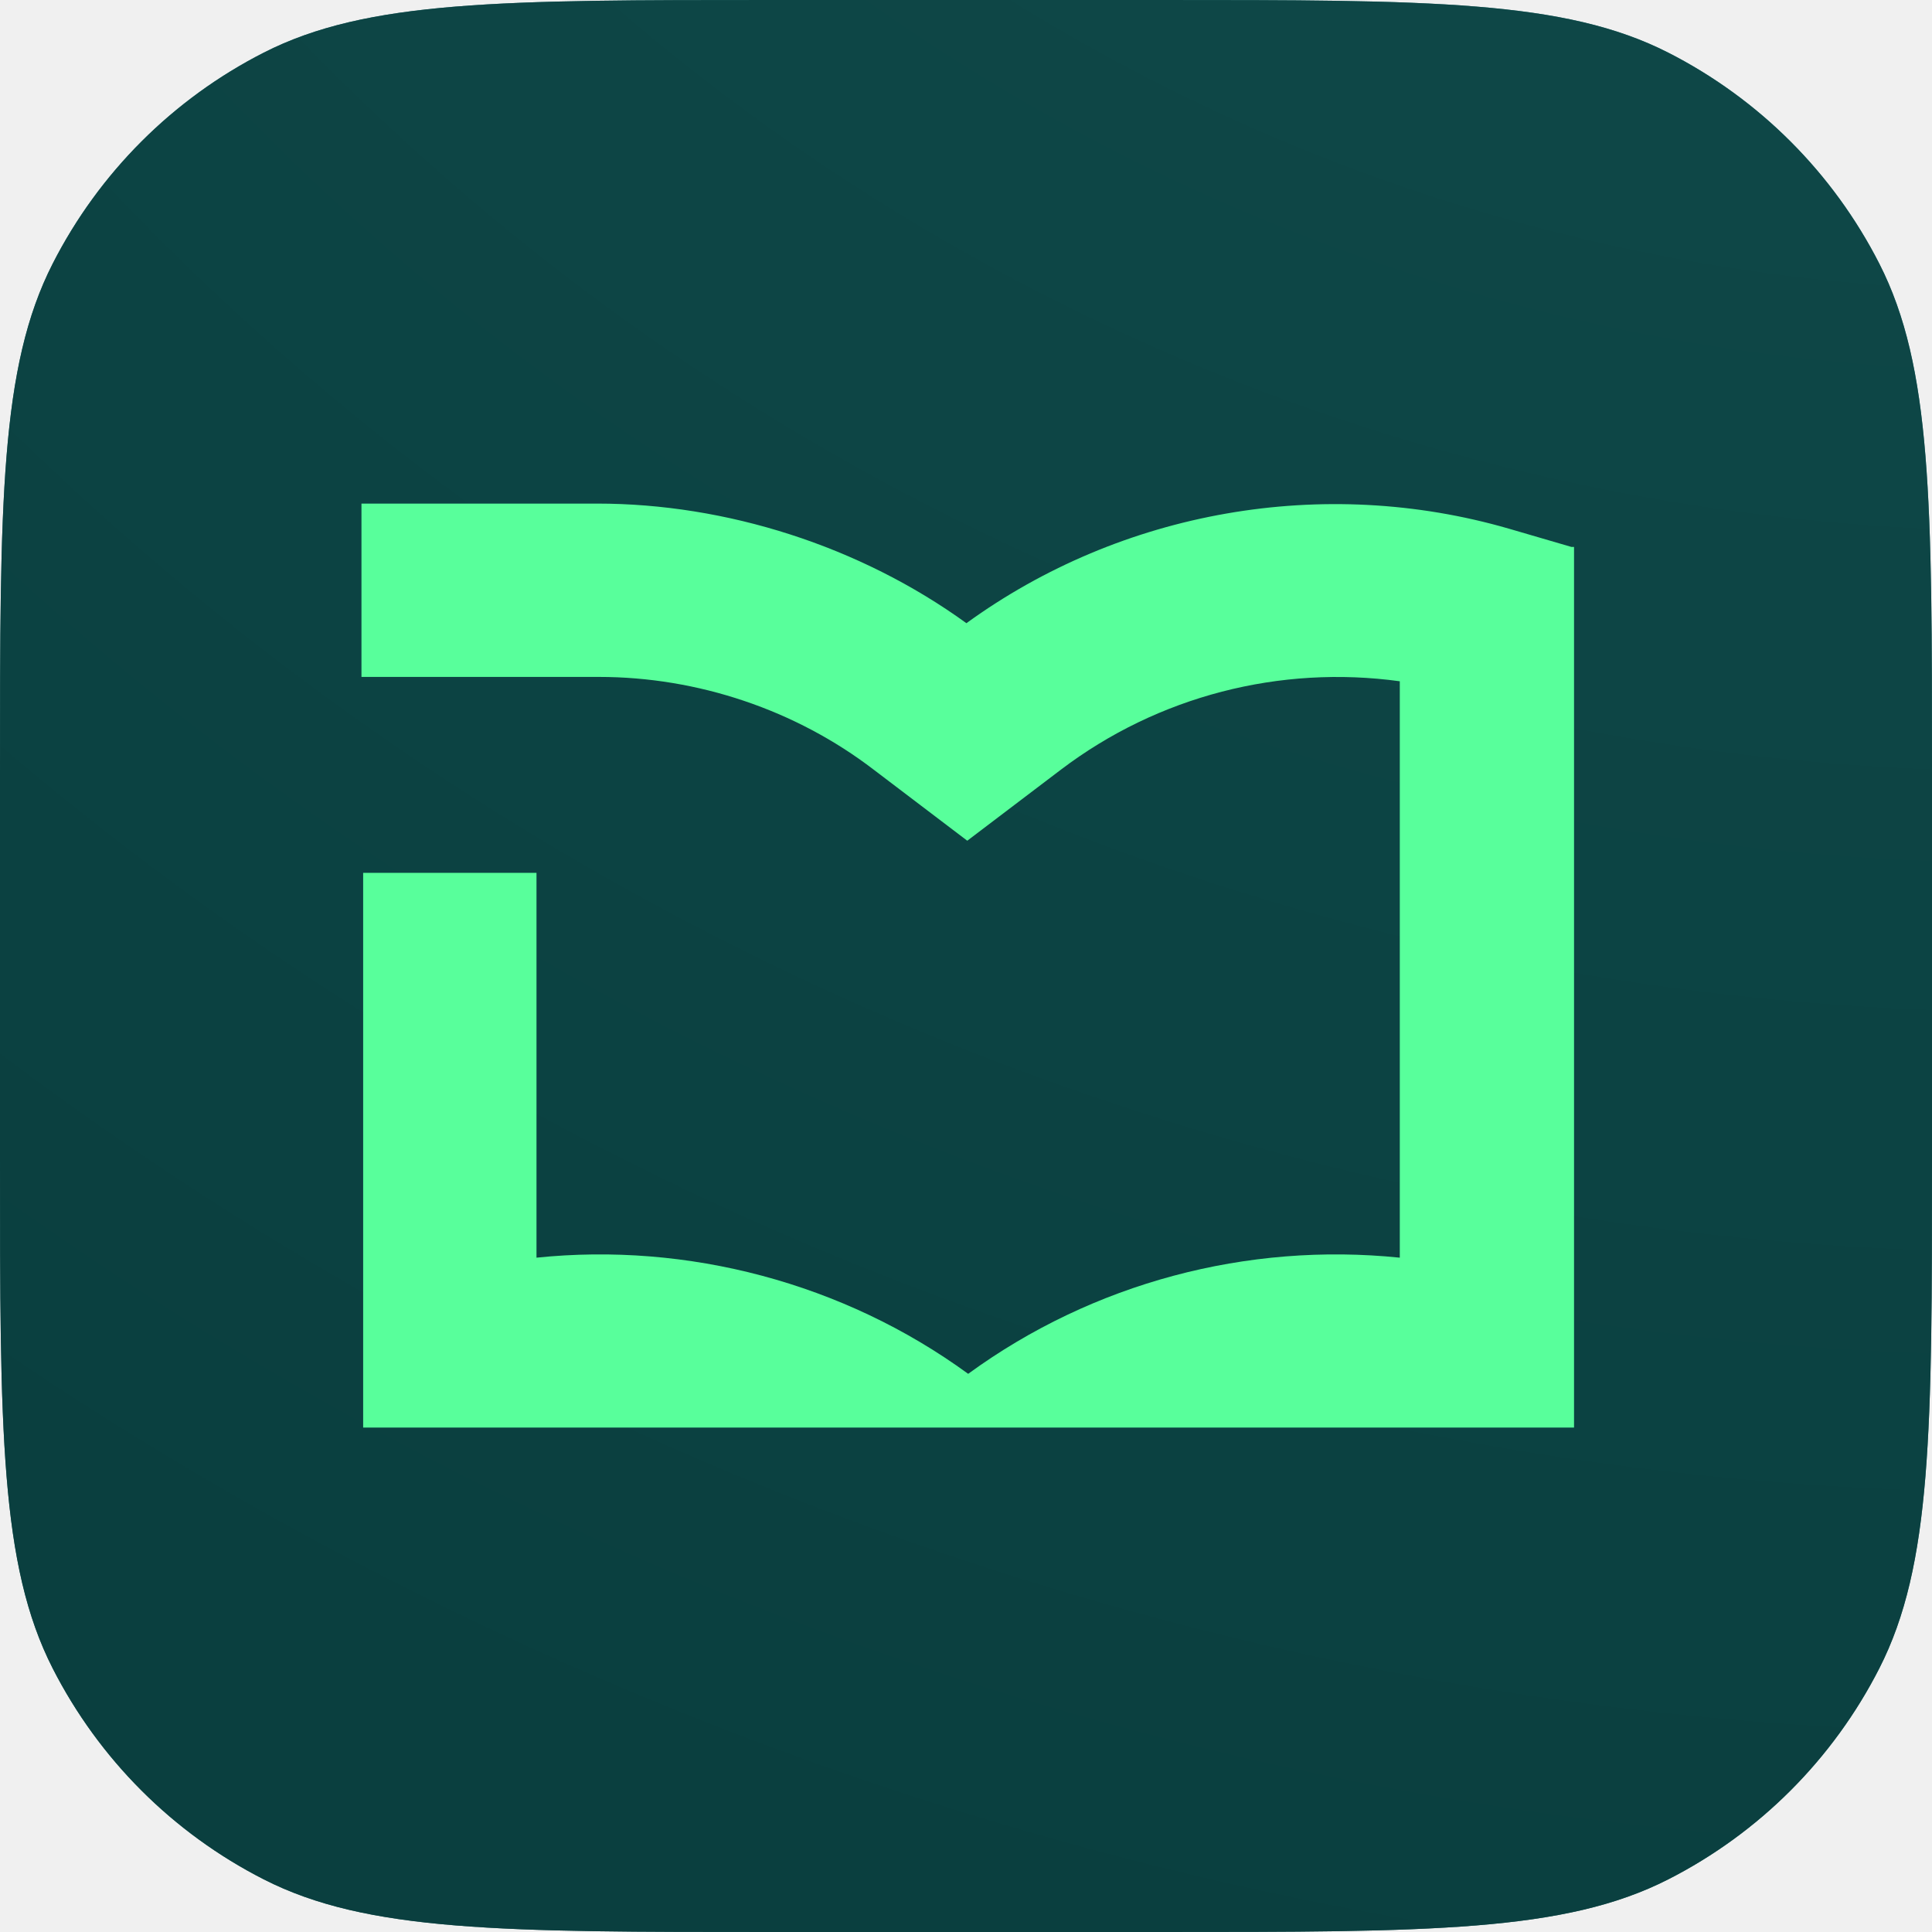
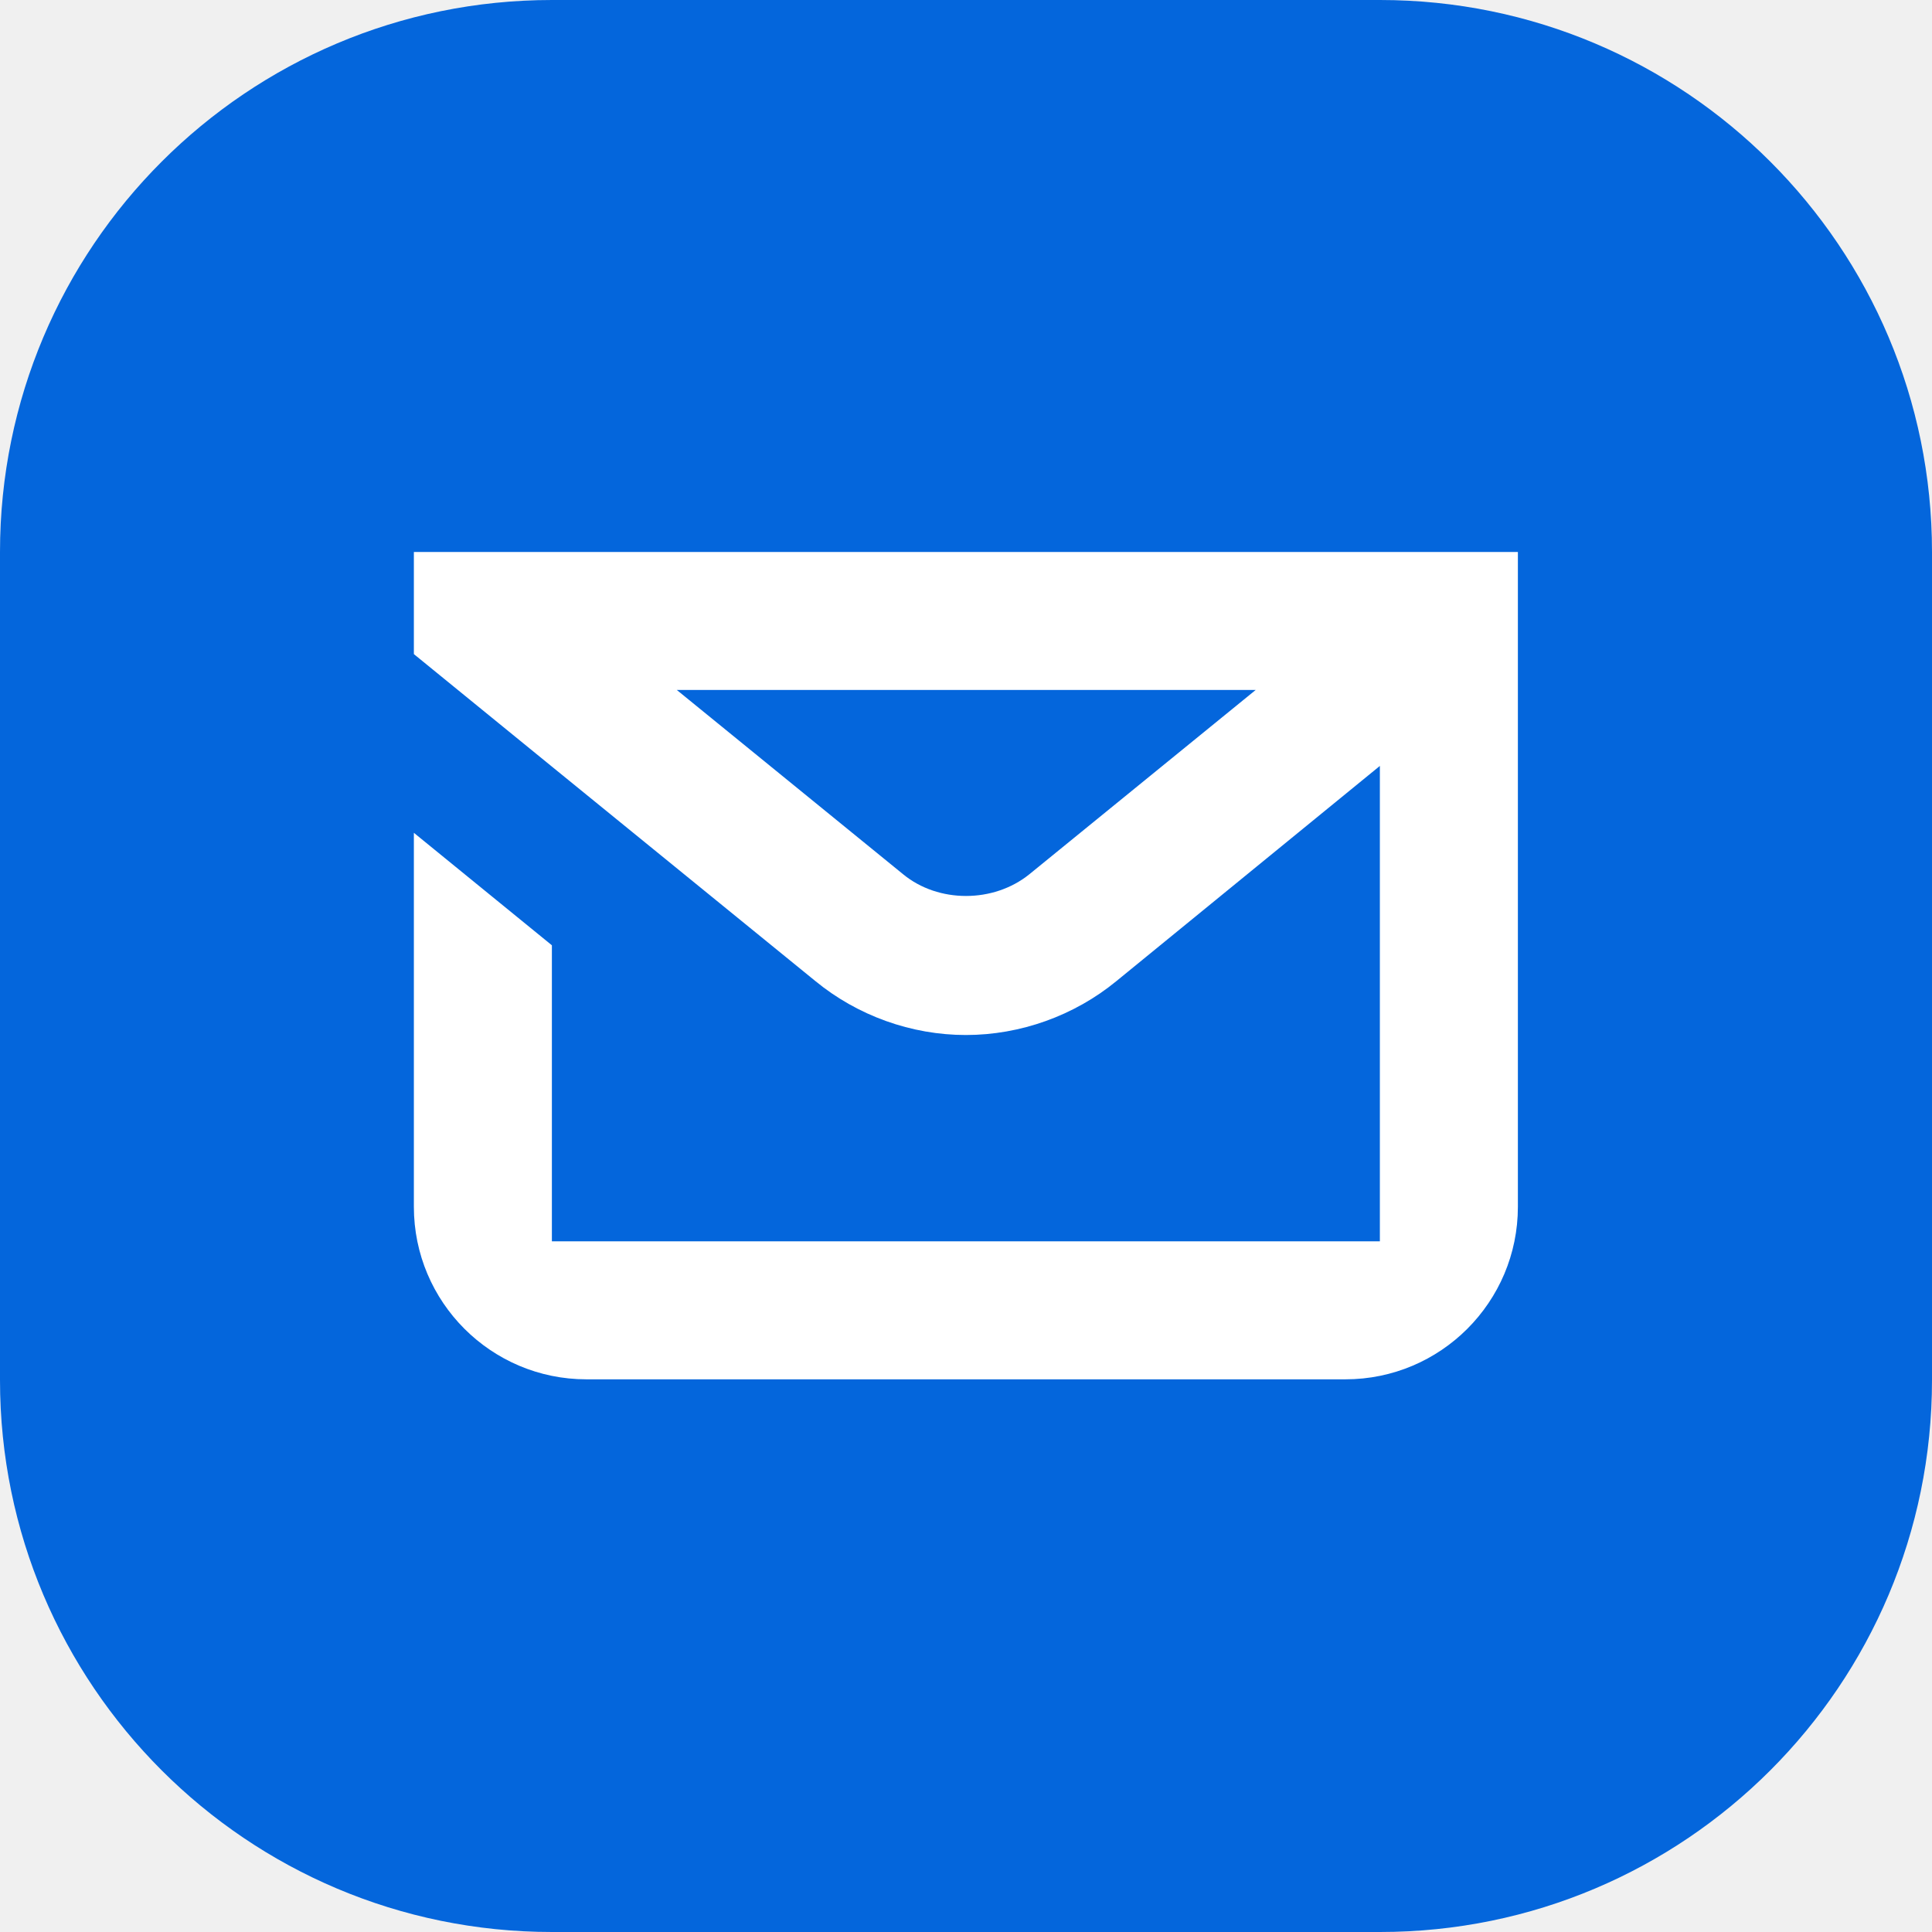
<svg xmlns="http://www.w3.org/2000/svg" width="32" height="32" viewBox="0 0 32 32" fill="none">
-   <path d="M0 12.8C0 8.32 0 6.079 0.872 4.368C1.639 2.863 2.863 1.639 4.368 0.872C6.079 0 8.32 0 12.8 0H19.2C23.68 0 25.921 0 27.632 0.872C29.137 1.639 30.361 2.863 31.128 4.368C32 6.079 32 8.32 32 12.8V19.2C32 23.68 32 25.921 31.128 27.632C30.361 29.137 29.137 30.361 27.632 31.128C25.921 32 23.68 32 19.2 32H12.8C8.32 32 6.079 32 4.368 31.128C2.863 30.361 1.639 29.137 0.872 27.632C0 25.921 0 23.68 0 19.2V12.8Z" fill="url(#paint0_radial_33819_3494)" />
-   <path d="M0 12.8C0 8.32 0 6.079 0.872 4.368C1.639 2.863 2.863 1.639 4.368 0.872C6.079 0 8.32 0 12.8 0H19.2C23.68 0 25.921 0 27.632 0.872C29.137 1.639 30.361 2.863 31.128 4.368C32 6.079 32 8.32 32 12.8V19.2C32 23.68 32 25.921 31.128 27.632C30.361 29.137 29.137 30.361 27.632 31.128C25.921 32 23.68 32 19.2 32H12.8C8.32 32 6.079 32 4.368 31.128C2.863 30.361 1.639 29.137 0.872 27.632C0 25.921 0 23.68 0 19.2V12.8Z" fill="#0B3D3D" fill-opacity="0.8" />
-   <path d="M26.028 9.059L24.994 8.757C21.922 7.867 18.577 8.456 16.007 10.322C14.241 9.044 12.03 8.341 9.891 8.341H5.987V11.212H9.92C11.557 11.212 13.179 11.758 14.471 12.748L16.021 13.925L17.572 12.748C19.18 11.528 21.204 11.011 23.185 11.284V20.831C20.659 20.572 18.103 21.247 16.036 22.755C13.969 21.247 11.384 20.572 8.886 20.831V14.457H6.015V23.645H26.071V9.059H26.028Z" fill="#58FF9B" />
-   <defs>
-     <radialGradient id="paint0_radial_33819_3494" cx="0" cy="0" r="1" gradientUnits="userSpaceOnUse" gradientTransform="translate(32.0577 -27.7538) rotate(105.042) scale(61.8738)">
-       <stop offset="0.445" stop-color="#1F7676" />
-       <stop offset="1" stop-color="#0A4B4B" />
-     </radialGradient>
-   </defs>
+   <path d="M9.143 32H22.857C27.907 32 32 27.907 32 22.857L32 9.143C32 4.093 27.907 0 22.857 0L9.143 0C4.093 0 0 4.093 0 9.143V22.857C0 27.907 4.093 32 9.143 32Z" fill="#0466DC" />
+   <path d="M6.855 9.143V10.834L9.141 12.697L13.507 16.251C14.204 16.823 15.095 17.143 15.998 17.143C16.901 17.143 17.793 16.823 18.49 16.251L22.855 12.686V20.56H9.141V15.657L6.855 13.794V19.988C6.855 21.566 8.135 22.846 9.713 22.846H22.284C23.861 22.846 25.141 21.566 25.141 19.988V9.143H6.855ZM17.05 14.48C16.456 14.96 15.541 14.96 14.958 14.48L11.21 11.428H20.798L17.05 14.48Z" fill="white" />
</svg>
